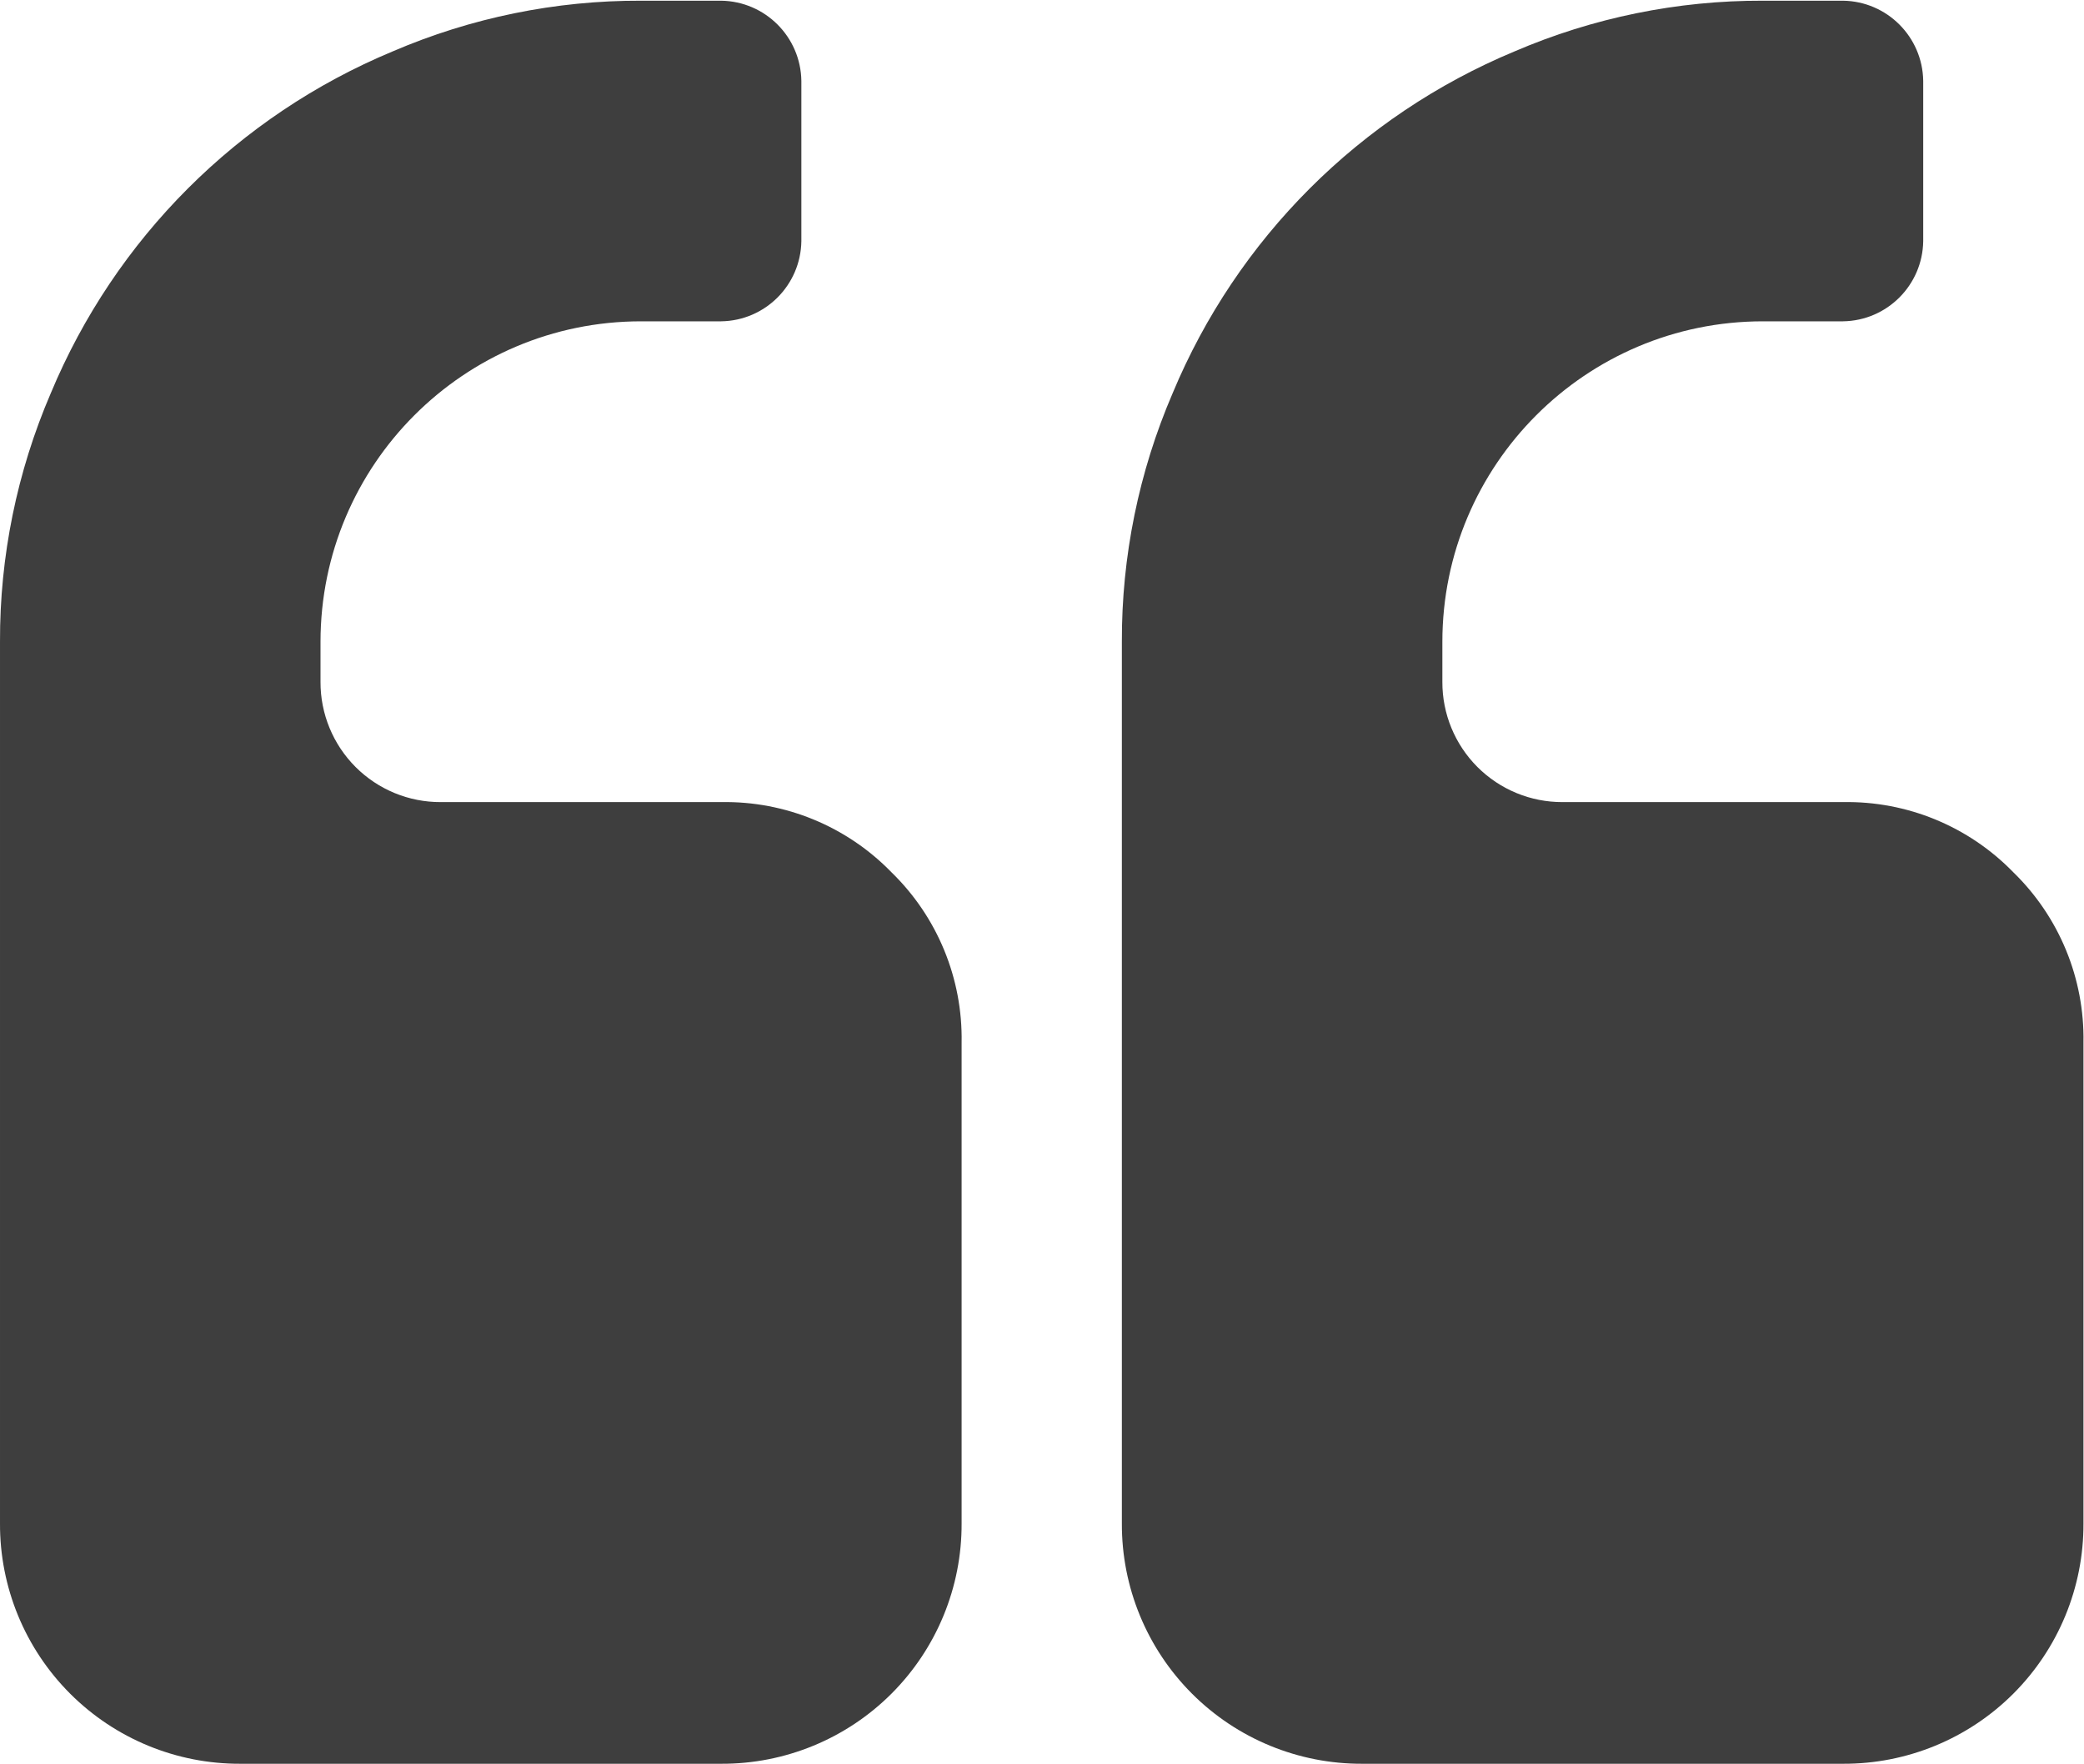
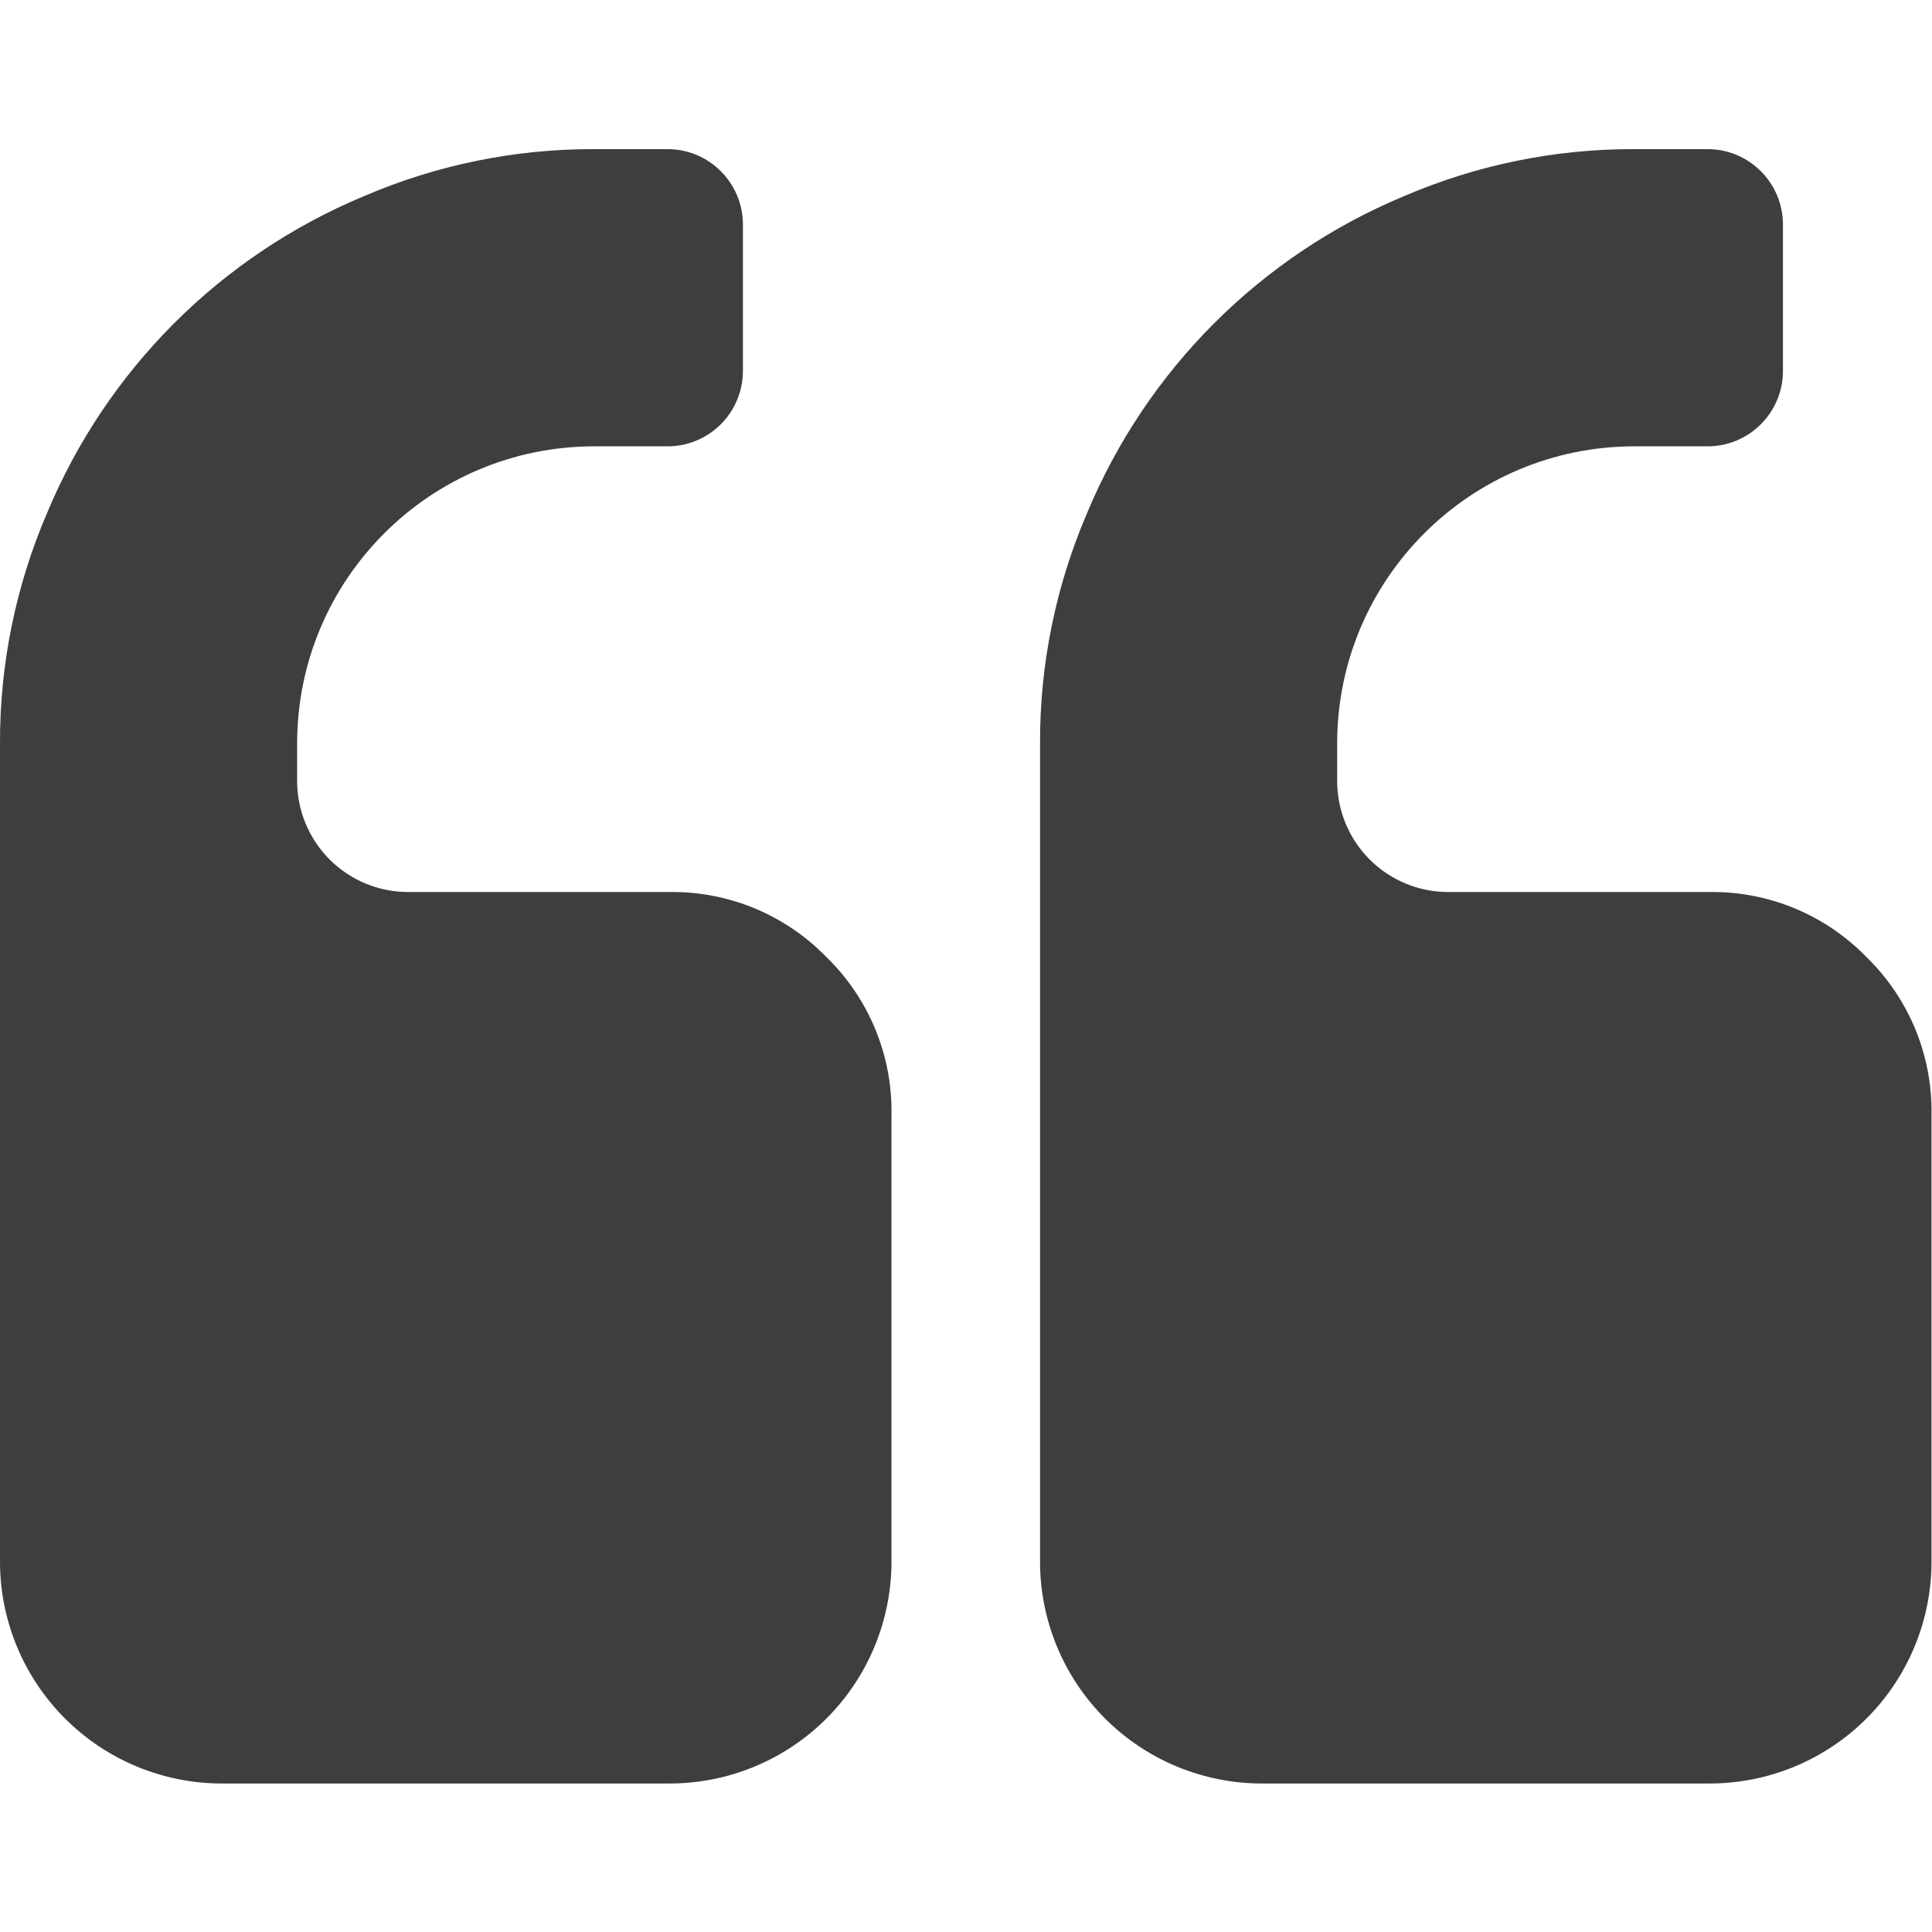
- <svg xmlns="http://www.w3.org/2000/svg" t="1560052338461" class="icon" style="" viewBox="0 0 1210 1024" version="1.1" p-id="4162" width="37.812" height="32">
+ <svg xmlns="http://www.w3.org/2000/svg" t="1560052338461" class="icon" style="" viewBox="0 0 1210 1024" version="1.1" p-id="4162" width="25" height="25">
  <defs>
    <style type="text/css" />
  </defs>
  <path d="M517.588 506.413a134.482 134.482 0 0 0-98.857-40.735h-162.842a69.546 69.546 0 0 1-69.796-69.796v-23.249a186.141 186.141 0 0 1 186.141-186.09h46.498a47.249 47.249 0 0 0 46.548-46.548V46.949a47.249 47.249 0 0 0-46.548-46.548h-46.498a362.16 362.16 0 0 0-144.303 29.462A368.423 368.423 0 0 0 29.464 228.329 362.31 362.31 0 0 0 0.002 372.632v511.774a138.992 138.992 0 0 0 139.593 139.593h279.136a138.992 138.992 0 0 0 139.593-139.593V605.27a134.482 134.482 0 0 0-40.735-98.857z m651.367 0a134.482 134.482 0 0 0-98.857-40.735h-162.842a69.546 69.546 0 0 1-69.796-69.796v-23.249a186.141 186.141 0 0 1 186.141-186.09h46.498a47.249 47.249 0 0 0 46.548-46.548V46.949a47.249 47.249 0 0 0-46.548-46.548h-46.498a362.16 362.16 0 0 0-144.303 29.462 368.423 368.423 0 0 0-198.466 198.466A362.31 362.31 0 0 0 651.369 372.632v511.774a138.992 138.992 0 0 0 139.593 139.593h279.136a138.992 138.992 0 0 0 139.593-139.593V605.27a134.482 134.482 0 0 0-40.735-98.857z" fill="#3e3e3e" p-id="4163" />
</svg>
